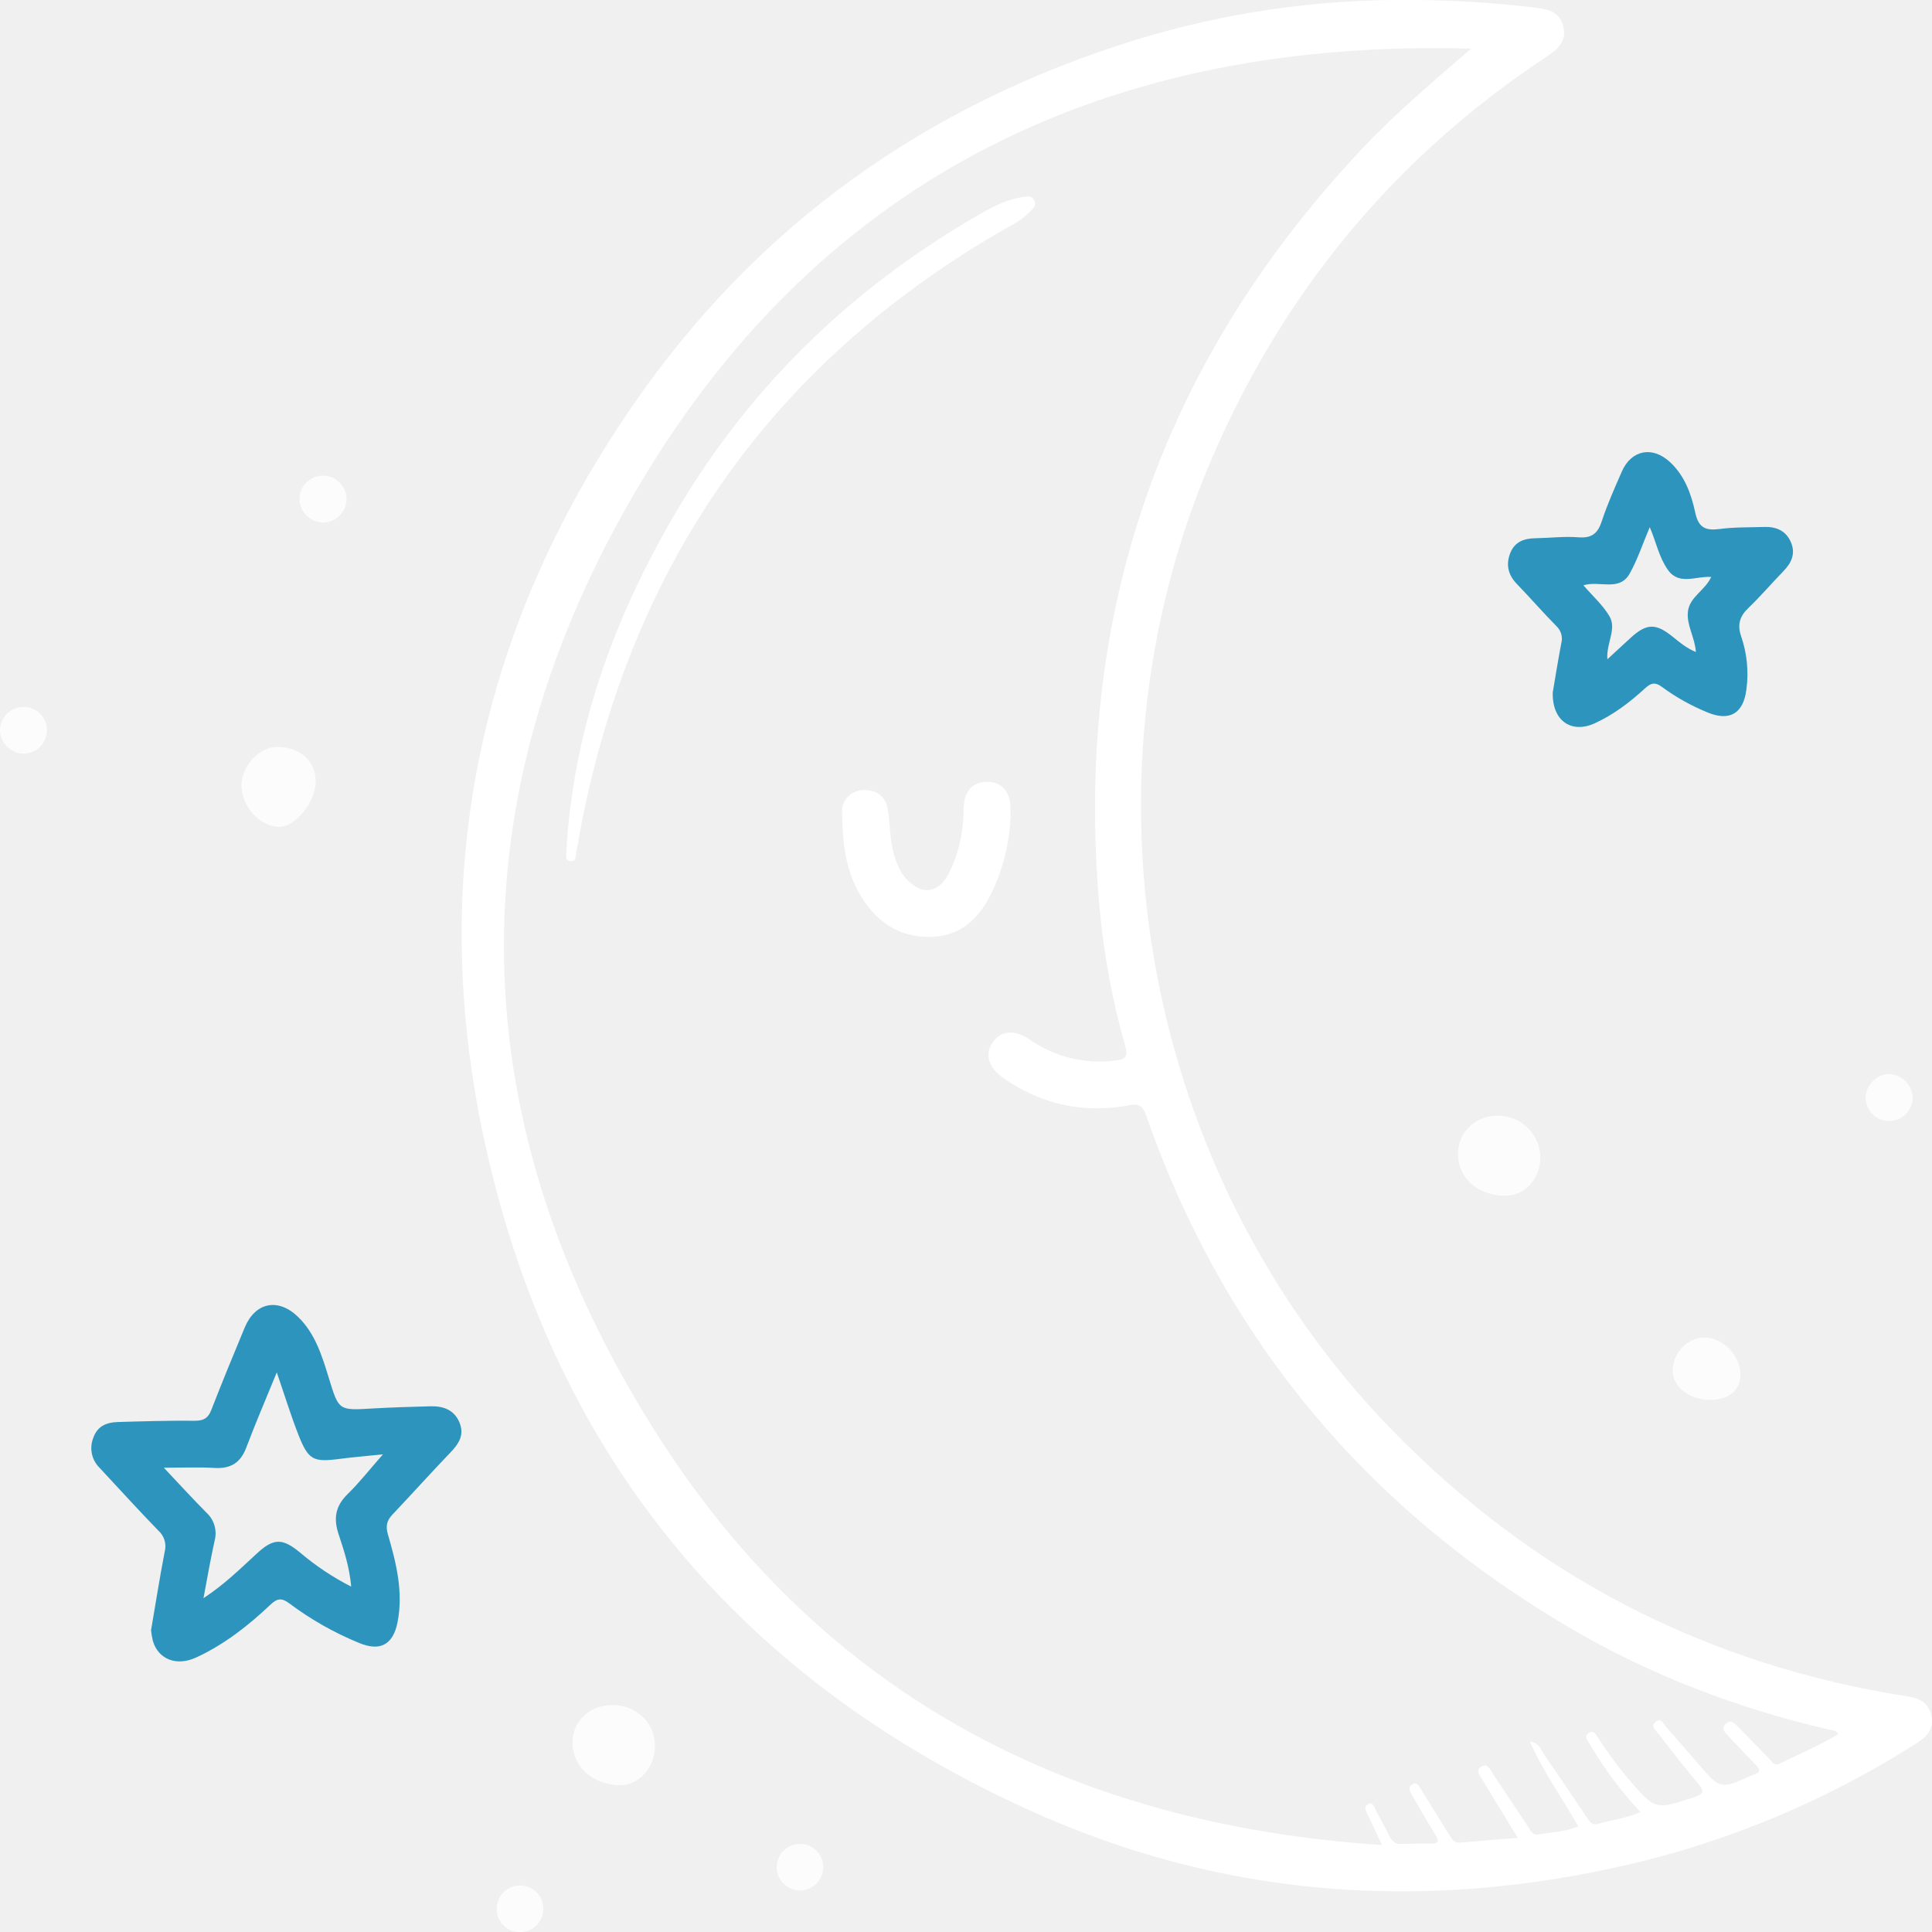
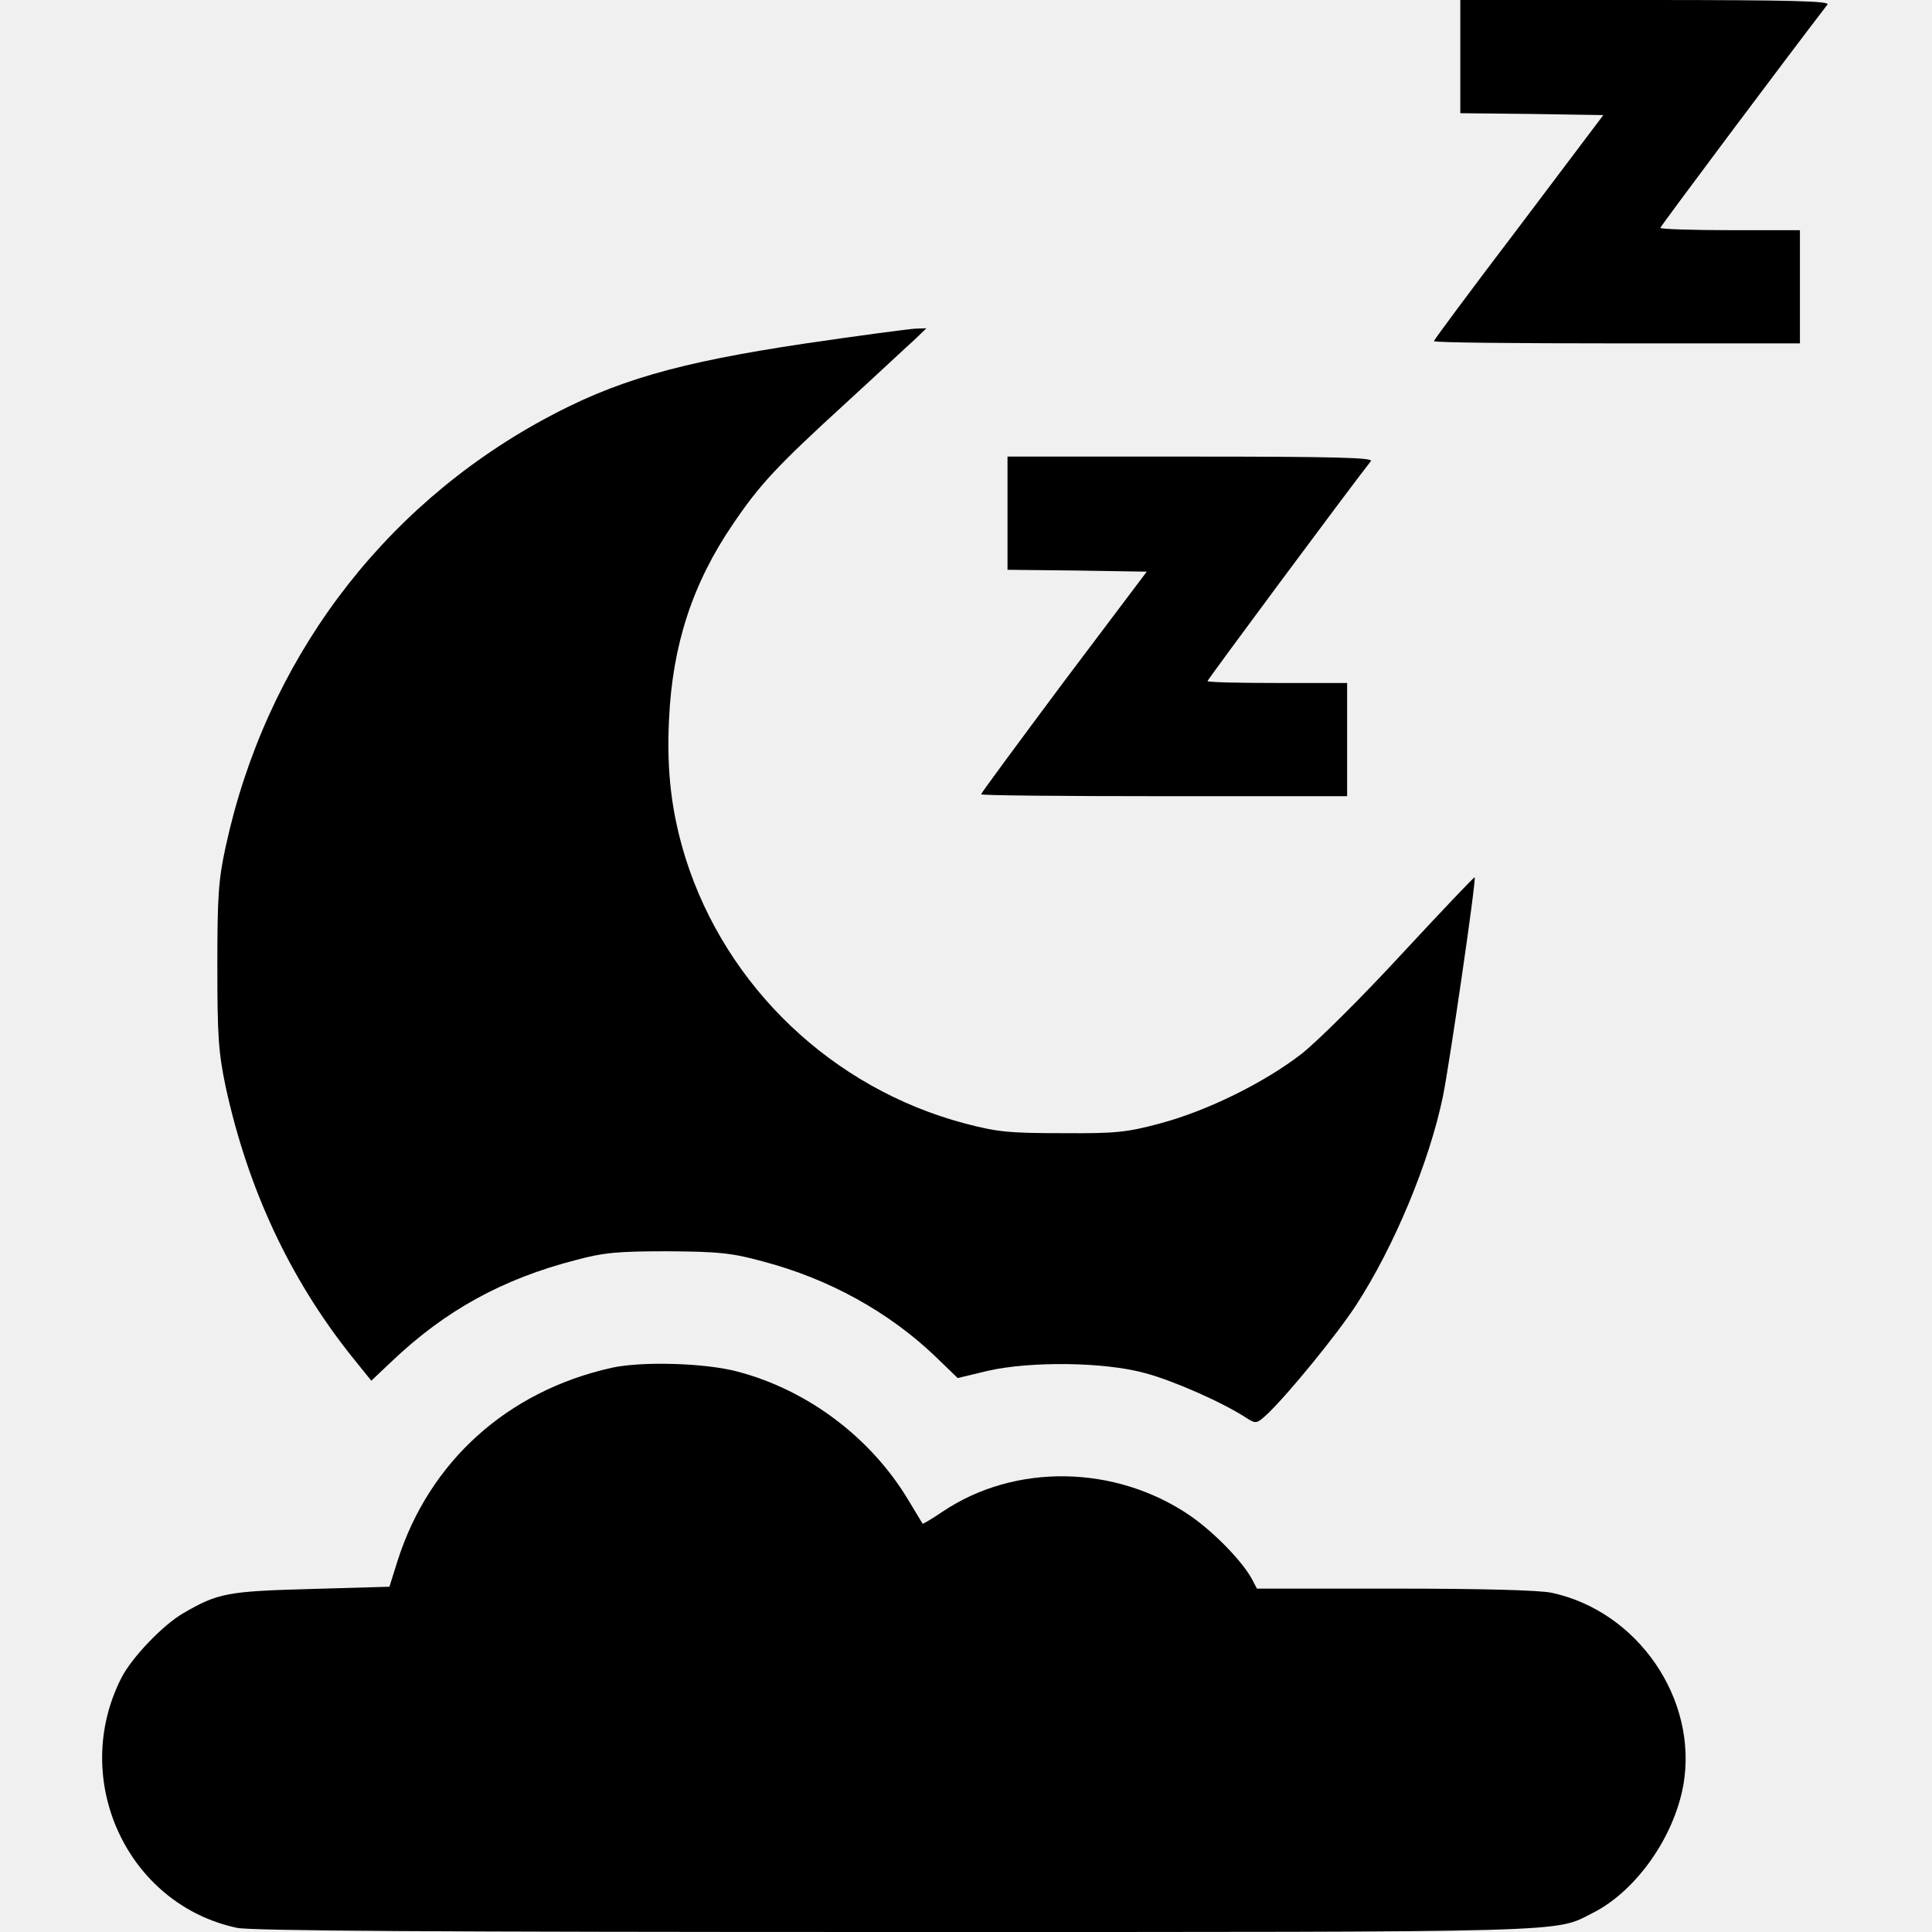
- <svg xmlns="http://www.w3.org/2000/svg" id="Layer_1" data-name="Layer 1" viewBox="0 0 800 800">
-   <defs>
-     <style>.cls-1,.cls-3{fill:#fff;}.cls-2{fill:#2d95bd;}.cls-3{opacity:0.8;}.cls-4{fill:transparent;}</style>
-   </defs>
-   <path class="cls-1" d="M649.54,38a431,431,0,0,1,52.15,3.21c5.44.65,10.25,1.84,11.55,8.05s-2.6,9.32-7.1,12.29C642.83,103.47,596.65,159.63,567,229.35c-57.17,134.5-27.21,295,74.49,400Q730.23,721,856.35,740.57c4.86.76,8.07,2.95,9.18,7.66,1.21,5.1-1.27,8.53-5.48,11.23a383.08,383.08,0,0,1-127.19,52.25c-82,17.61-162.23,11.09-238.85-23.26C373.15,734.28,295.82,642.31,267,513c-24.58-110.24-3.62-213.38,60.59-306.72C379.24,131.12,449.77,81.07,536.79,54.31A375.72,375.72,0,0,1,649.54,38ZM675,58.14C527,54,407.86,109.51,331.21,237.74c-78.59,131.47-75,266.81,7.6,395.6C407.53,740.44,510.3,793.61,638.11,802c-2.36-5-4-8.46-5.65-11.94-.77-1.64-2.26-3.82-.28-4.92,2.36-1.31,2.8,1.45,3.62,3,1.84,3.42,3.71,6.83,5.47,10.3,1,2,2.28,3.23,4.72,3.13,4.09-.15,8.2-.13,12.3-.13,2.9,0,3.72-.82,2-3.59-3.37-5.38-6.51-10.9-9.7-16.38-.92-1.59-2.09-3.55.27-4.69,2-1,2.72,1.11,3.56,2.45,3.89,6.26,7.75,12.53,11.66,18.78,1,1.54,1.86,3.17,4.18,3,7.71-.68,15.43-1.27,24.07-2-5.24-8.57-10-16.19-14.55-23.89-1.06-1.78-3.33-4.09-.31-5.73,2.43-1.33,3.41,1.44,4.48,3,4.91,7.31,9.72,14.69,14.64,22,1,1.46,1.71,3.59,4,3.22,5.51-.87,11.18-1.07,16.76-3.33-6.63-11.8-14.41-22.39-20-35.11,4,.59,4.41,3.21,5.59,4.92,6.06,8.76,12,17.62,17.93,26.43,1.15,1.7,2.25,3.51,4.87,2.69,5.57-1.76,11.55-2.16,17.3-4.9A161.47,161.47,0,0,1,724,760c-.81-1.38-2.28-3-.46-4.31,2.22-1.6,3.14.52,4.16,2.07a159.33,159.33,0,0,0,12.37,16.81c11.16,12.92,11.06,12.92,26.89,7.76,3.64-1.19,5.27-2.08,2-5.85-5.75-6.66-11-13.72-16.48-20.65-1.07-1.36-3.19-3-1.29-4.68,2.5-2.28,3.53.87,4.68,2.13,4.55,5,8.88,10.19,13.33,15.28,9.07,10.41,9.08,10.4,21.86,4.66a8.63,8.63,0,0,1,1.14-.48c2.67-.81,2.52-2,.75-3.83-3.87-3.95-7.61-8-11.42-12-1.45-1.53-3.18-3.19-1-5.16s3.73,0,5.16,1.43q6.45,6.6,12.85,13.23c1.21,1.25,1.92,3.06,4.45,1.79,8-4,16.37-7.39,24-12.16-1-1.76-2.53-1.54-3.87-1.85-38-8.82-74-22.57-107.64-42.34-83.94-49.4-142.8-119.67-175-211.8-1.43-4.09-2.85-5.17-7.28-4.34-18.59,3.46-35.83-.3-51.48-11-6.51-4.46-8.25-9.89-4.93-14.94s9-5.63,15.48-1.26a50.63,50.63,0,0,0,35.63,8.62c3.8-.47,5.1-1.52,3.9-5.82A318.24,318.24,0,0,1,521.14,414q-16.31-181.77,109-314.7C644.06,84.57,659.53,71.53,675,58.14Z" transform="translate(-65.84 -38.01)" />
-   <path class="cls-2" d="M128.38,713.09c1.85-10.8,3.57-21.73,5.66-32.58a8.65,8.65,0,0,0-2.61-8.69c-8.29-8.5-16.23-17.33-24.34-26a11.42,11.42,0,0,1-2.6-12.47c1.69-4.87,5.54-6.38,10.09-6.51,10.65-.32,21.32-.63,32-.53,3.67,0,5.46-1.13,6.77-4.5,4.45-11.44,9.11-22.81,13.84-34.14,4.38-10.47,13.82-12.3,22-4.44,7.24,7,10,16.27,12.85,25.49,4.1,13.41,4,13.35,18.05,12.51,8-.47,16-.68,24-.91,5.29-.15,9.83,1.47,12,6.7s-.32,8.89-3.84,12.55c-8.09,8.42-15.88,17.12-23.91,25.6-2.36,2.49-2.88,4.77-1.87,8.22,3.44,11.82,6.43,23.72,4,36.27-1.79,9.29-7.12,12.34-15.94,8.66A130.45,130.45,0,0,1,185.72,702c-3-2.26-4.89-2.37-7.75.34-9.25,8.77-19.26,16.63-30.91,22-8.17,3.78-15.69.73-17.93-6.87A37.77,37.77,0,0,1,128.38,713.09Zm5.3-67.33c6.62,7,12,12.92,17.6,18.56A11.64,11.64,0,0,1,154.71,676c-1.65,7.5-3,15.08-4.61,23.78,8.75-5.74,15.25-12.21,22-18.41,7-6.49,10.64-6.56,18-.47A109.62,109.62,0,0,0,211.27,695c-.75-8.22-3-15-5.22-21.68s-1.28-11.74,3.77-16.68c4.86-4.75,9.08-10.16,14.58-16.41-7,.72-12.27,1.14-17.52,1.83-11.39,1.51-13.32.65-17.55-10.13-3.15-8.06-5.69-16.36-8.88-25.64-4.52,11.06-8.81,21-12.62,31.11-2.39,6.35-6.5,8.85-13.17,8.46C148.2,645.46,141.7,645.76,133.68,645.76Z" transform="translate(-65.84 -38.01)" />
-   <path class="cls-2" d="M708.8,324.72c.92-5.38,2.11-12.86,3.52-20.29a7.16,7.16,0,0,0-2-7.15c-5.6-5.68-10.84-11.72-16.39-17.47-3.69-3.83-4.61-8.1-2.67-12.93,1.88-4.63,5.81-5.94,10.44-6,5.94-.11,11.92-.85,17.8-.38,5.55.43,8-1.71,9.63-6.75,2.3-7,5.32-13.73,8.27-20.47,3.93-9,12.64-10.66,19.88-4,6.19,5.7,8.88,13.33,10.55,21.09,1.36,6.31,4.41,7.43,10.15,6.68,6.07-.8,12.26-.64,18.4-.84,4.91-.15,8.92,1.49,11,6.23s.32,8.64-3.14,12.16c-4.87,5-9.36,10.32-14.39,15.12-3.68,3.52-4.72,7-3,11.89A47.83,47.83,0,0,1,789,323.41c-1.22,10.09-7,13.46-16.31,9.52A87.71,87.71,0,0,1,754,322.44c-2.75-2.06-4.49-1.68-6.81.44-6.35,5.84-13.2,11.08-21.09,14.67C716.67,341.83,708.5,336.67,708.8,324.72ZM768.07,308c-.45-6.22-3.93-11.14-3.3-16.75.69-6.09,7-8.63,9.65-14.34-6.38-.43-13.29,3.64-17.95-2.94-3.63-5.13-4.83-11.4-7.5-17.68-2.9,6.83-5,13.29-8.27,19.16-4.26,7.71-12.62,2.82-19.2,4.93,3.85,4.46,8.08,8.19,10.79,12.82,3.1,5.32-1.38,11.05-.88,17.8,3.49-3.21,6.44-5.9,9.37-8.63,6.76-6.27,10.57-6.44,17.62-.76C761.25,303.91,764,306.31,768.07,308Z" transform="translate(-65.84 -38.01)" />
-   <path class="cls-3" d="M320.24,744.07c9.74.33,17.14,8,16.78,17.46-.33,8.89-6.94,15.91-14.8,15.7-11.27-.29-19.6-8.1-19.29-18.05C303.22,750.06,310.46,743.74,320.24,744.07Z" transform="translate(-65.84 -38.01)" />
-   <path class="cls-3" d="M703.66,517.46c-.06,8.82-6.56,15.77-14.68,15.68-11.47-.11-19.56-7.49-19.41-17.69.14-8.8,7.22-15.45,16.46-15.45A17.44,17.44,0,0,1,703.66,517.46Z" transform="translate(-65.84 -38.01)" />
-   <path class="cls-3" d="M196.57,361.44c.09,8.55-8.33,19-15.2,18.95-7.9-.1-15.43-8.3-15.53-16.93-.1-8.07,7.21-16.13,14.67-16.16C190,347.26,196.49,353,196.57,361.44Z" transform="translate(-65.84 -38.01)" />
-   <path class="cls-3" d="M774.35,617.7c-8.73.08-15.85-5.32-15.9-12.07-.06-7.21,6-13.7,13-13.77,7.86-.08,15.15,7.48,15.08,15.62C786.44,613.61,781.65,617.63,774.35,617.7Z" transform="translate(-65.84 -38.01)" />
-   <path class="cls-3" d="M85.26,340.42a9.71,9.71,0,0,1-9.71,9.67,10,10,0,0,1-9.71-9.74,9.71,9.71,0,0,1,9.77-9.61A9.6,9.6,0,0,1,85.26,340.42Z" transform="translate(-65.84 -38.01)" />
-   <path class="cls-3" d="M280.91,818.76a9.58,9.58,0,0,1,9.9,9.56,9.66,9.66,0,1,1-9.9-9.56Z" transform="translate(-65.84 -38.01)" />
-   <path class="cls-3" d="M209.34,244.78a9.83,9.83,0,0,1-9.79,9.63,10,10,0,0,1-9.71-9.78,9.75,9.75,0,0,1,19.5.15Z" transform="translate(-65.84 -38.01)" />
-   <path class="cls-3" d="M848,502.22a9.73,9.73,0,0,1-9.63-9.76c.07-5.16,4.76-9.83,9.8-9.73a10.25,10.25,0,0,1,9.68,9.92A9.84,9.84,0,0,1,848,502.22Z" transform="translate(-65.84 -38.01)" />
-   <path class="cls-3" d="M397.24,820.79a9.63,9.63,0,1,1,9.48-9.95A9.61,9.61,0,0,1,397.24,820.79Z" transform="translate(-65.84 -38.01)" />
-   <path class="cls-4" d="M675,58.14c-15.51,13.39-31,26.43-44.89,41.15Q504.66,232.06,521.14,414a318.24,318.24,0,0,0,10.68,57.3c1.2,4.3-.1,5.35-3.9,5.82a50.63,50.63,0,0,1-35.63-8.62c-6.51-4.37-12.1-3.86-15.48,1.26s-1.58,10.48,4.93,14.94c15.65,10.7,32.89,14.46,51.48,11,4.43-.83,5.85.25,7.28,4.34,32.2,92.13,91.06,162.4,175,211.8,33.59,19.77,69.67,33.52,107.64,42.34,1.34.31,2.91.09,3.87,1.85-7.64,4.77-16,8.12-24,12.16-2.53,1.27-3.24-.54-4.45-1.79q-6.42-6.61-12.85-13.23c-1.43-1.46-3-3.37-5.16-1.43s-.46,3.63,1,5.16c3.81,4,7.55,8.09,11.42,12,1.77,1.81,1.92,3-.75,3.83a8.63,8.63,0,0,0-1.14.48c-12.78,5.74-12.79,5.75-21.86-4.66-4.45-5.09-8.78-10.29-13.33-15.28-1.15-1.26-2.18-4.41-4.68-2.13-1.9,1.73.22,3.32,1.29,4.68,5.44,6.93,10.73,14,16.48,20.65,3.26,3.77,1.63,4.66-2,5.85-15.83,5.16-15.73,5.16-26.89-7.76a159.33,159.33,0,0,1-12.37-16.81c-1-1.55-1.94-3.67-4.16-2.07-1.82,1.32-.35,2.93.46,4.31a161.47,161.47,0,0,0,21.13,28.23c-5.75,2.74-11.73,3.14-17.3,4.9-2.62.82-3.72-1-4.87-2.69-6-8.81-11.87-17.67-17.93-26.43-1.18-1.71-1.57-4.33-5.59-4.92,5.54,12.72,13.32,23.31,20,35.11-5.58,2.26-11.25,2.46-16.76,3.33-2.33.37-3.07-1.76-4-3.22-4.92-7.3-9.73-14.68-14.64-22-1.07-1.58-2.05-4.35-4.48-3-3,1.64-.75,3.95.31,5.73,4.6,7.7,9.31,15.32,14.55,23.89-8.64.7-16.36,1.29-24.07,2-2.32.2-3.22-1.43-4.18-3-3.91-6.25-7.77-12.52-11.66-18.78-.84-1.34-1.51-3.45-3.56-2.45-2.36,1.14-1.19,3.1-.27,4.69,3.19,5.48,6.33,11,9.7,16.38,1.73,2.77.91,3.59-2,3.59-4.1,0-8.21,0-12.3.13-2.44.1-3.71-1.14-4.72-3.13-1.76-3.47-3.63-6.88-5.47-10.3-.82-1.53-1.26-4.29-3.62-3-2,1.1-.49,3.28.28,4.92,1.63,3.48,3.29,7,5.65,11.94-127.81-8.34-230.58-61.51-299.3-168.61-82.65-128.79-86.19-264.13-7.6-395.6C407.86,109.51,527,54,675,58.14ZM300.59,386.7c-.06,1.22-.16,2.45-.18,3.68,0,1.56-.78,3.78,1.35,4.18,2.79.53,2.41-2.15,2.74-3.78.81-4,1.4-8.07,2.2-12.08,21.16-107.1,77.94-189.06,172.6-244.33,4.4-2.57,9.16-4.67,12.79-8.42,1.25-1.3,3-2.51,2.15-4.67-1-2.59-3.37-1.91-5.32-1.59-7.45,1.19-13.87,5-20.2,8.69-51.83,30.33-93.45,71.08-123.72,123C320.57,293.22,304.09,337.88,300.59,386.7Zm183.74-10.31c-.12-2.45.13-5-.45-7.32-1.16-4.69-4.38-7.39-9.32-7.31s-8.18,2.51-9.3,7.35a30.36,30.36,0,0,0-.43,5.49c-.38,8.91-2.15,17.51-6.34,25.42s-11.07,8.71-17.28,2c-2.87-3.09-4.31-6.9-5.37-10.9-1.55-5.78-1.43-11.78-2.33-17.64-.83-5.41-4.26-8.28-9.72-8.34-5-.06-9.32,3.69-9.26,8.77.16,11.73,1.1,23.47,7.06,33.93,6.66,11.7,16.6,18.74,30.54,18.06,13.13-.64,20.39-9.28,25.33-20.34A82.06,82.06,0,0,0,484.33,376.39Z" transform="translate(-65.84 -38.01)" />
-   <path class="cls-4" d="M133.68,645.76c8,0,14.52-.3,21,.08,6.67.39,10.78-2.11,13.17-8.46,3.81-10.11,8.1-20,12.62-31.11,3.19,9.28,5.73,17.58,8.88,25.64,4.23,10.78,6.16,11.64,17.55,10.13,5.25-.69,10.54-1.11,17.52-1.83-5.5,6.25-9.72,11.66-14.58,16.41-5,4.94-6,10.11-3.77,16.68s4.47,13.46,5.22,21.68a109.62,109.62,0,0,1-21.17-14.09c-7.4-6.09-11-6-18,.47-6.71,6.2-13.21,12.67-22,18.41,1.66-8.7,3-16.28,4.61-23.78a11.64,11.64,0,0,0-3.43-11.67C145.65,658.68,140.3,652.77,133.68,645.76Z" transform="translate(-65.84 -38.01)" />
-   <path class="cls-4" d="M768.07,308c-4-1.69-6.82-4.09-9.67-6.39-7-5.68-10.86-5.51-17.62.76-2.93,2.73-5.88,5.42-9.37,8.63-.5-6.75,4-12.48.88-17.8-2.71-4.63-6.94-8.36-10.79-12.82,6.58-2.11,14.94,2.78,19.2-4.93,3.23-5.87,5.37-12.33,8.27-19.16,2.67,6.28,3.87,12.55,7.5,17.68,4.66,6.58,11.57,2.51,17.95,2.94-2.61,5.71-9,8.25-9.65,14.34C764.14,296.86,767.62,301.78,768.07,308Z" transform="translate(-65.84 -38.01)" />
-   <path class="cls-1" d="M300.59,386.7c3.5-48.82,20-93.48,44.41-135.35,30.27-51.89,71.89-92.64,123.72-123,6.33-3.71,12.75-7.5,20.2-8.69,1.95-.32,4.28-1,5.32,1.59.87,2.16-.9,3.37-2.15,4.67-3.63,3.75-8.39,5.85-12.79,8.42C384.64,189.64,327.86,271.6,306.7,378.7c-.8,4-1.39,8.07-2.2,12.08-.33,1.63.05,4.31-2.74,3.78-2.13-.4-1.37-2.62-1.35-4.18C300.43,389.15,300.53,387.92,300.59,386.7Z" transform="translate(-65.84 -38.01)" />
-   <path class="cls-1" d="M484.33,376.39a82.06,82.06,0,0,1-6.87,29.17c-4.94,11.06-12.2,19.7-25.33,20.34-13.94.68-23.88-6.36-30.54-18.06-6-10.46-6.9-22.2-7.06-33.93-.06-5.08,4.22-8.83,9.26-8.77,5.46.06,8.89,2.93,9.72,8.34.9,5.86.78,11.86,2.33,17.64,1.06,4,2.5,7.81,5.37,10.9,6.21,6.71,13.05,6,17.28-2s6-16.51,6.34-25.42a30.36,30.36,0,0,1,.43-5.49c1.12-4.84,4.45-7.27,9.3-7.35s8.16,2.62,9.32,7.31C484.46,371.4,484.21,373.94,484.33,376.39Z" transform="translate(-65.84 -38.01)" />
+ <svg xmlns="http://www.w3.org/2000/svg" version="1.0" width="512pt" height="512pt" viewBox="0 0 512 512" preserveAspectRatio="xMidYMid meet">
+   <g transform="translate(0,512) scale(0.1,-0.1)" fill="#000000" stroke="none">
+     <path d="M3870 4970 l0 -150 190 -2 189 -3 -224 -297 c-124 -163 -225 -299 -225 -302 0 -4 218 -6 485 -6 l485 0 0 150 0 150 -185 0 c-102 0 -185 3 -185 6 0 4 336 453 443 592 7 9 -90 12 -482 12 l-491 0 0 -150z" />
+     <path d="M2136 4210 c-342 -51 -507 -99 -696 -202 -433 -236 -736 -643 -842 -1132 -19 -87 -22 -131 -22 -316 0 -186 3 -229 22 -320 59 -271 170 -508 332 -712 l54 -67 55 52 c141 134 293 218 488 268 74 20 113 23 243 23 134 -1 168 -4 252 -27 175 -46 333 -134 455 -250 l61 -59 79 19 c113 26 310 24 418 -6 75 -20 206 -78 267 -118 27 -17 28 -17 59 12 54 52 181 207 232 285 101 155 195 380 231 555 17 83 89 576 84 580 -2 1 -89 -91 -194 -204 -104 -113 -224 -232 -265 -264 -98 -76 -250 -151 -374 -184 -89 -24 -118 -27 -260 -26 -141 0 -172 3 -259 26 -350 93 -631 361 -739 702 -37 119 -51 230 -44 369 9 196 62 359 168 515 73 108 117 155 304 326 83 76 163 151 180 166 l30 29 -30 -1 c-17 -1 -146 -18 -289 -39z" />
+     <path d="M2670 3760 l0 -150 184 -2 185 -3 -220 -292 c-120 -161 -219 -295 -219 -298 0 -3 218 -5 485 -5 l485 0 0 150 0 150 -185 0 c-102 0 -185 2 -185 5 0 4 374 508 433 583 7 9 -89 12 -477 12 l-486 0 0 -150z" />
+     <path d="M1620 1495 c-276 -62 -482 -248 -566 -510 l-22 -70 -209 -6 c-221 -6 -246 -11 -337 -64 -54 -31 -137 -118 -164 -171 -138 -270 15 -601 306 -663 38 -8 530 -11 1745 -11 1827 0 1744 -2 1849 51 114 58 214 200 239 338 40 227 -120 461 -349 510 -34 7 -185 11 -417 11 l-364 0 -12 23 c-25 48 -102 127 -166 171 -197 134 -463 139 -655 10 -28 -19 -52 -33 -53 -32 -1 2 -18 30 -38 63 -99 165 -266 291 -452 340 -85 23 -255 28 -335 10z" />
+   </g>
</svg>
